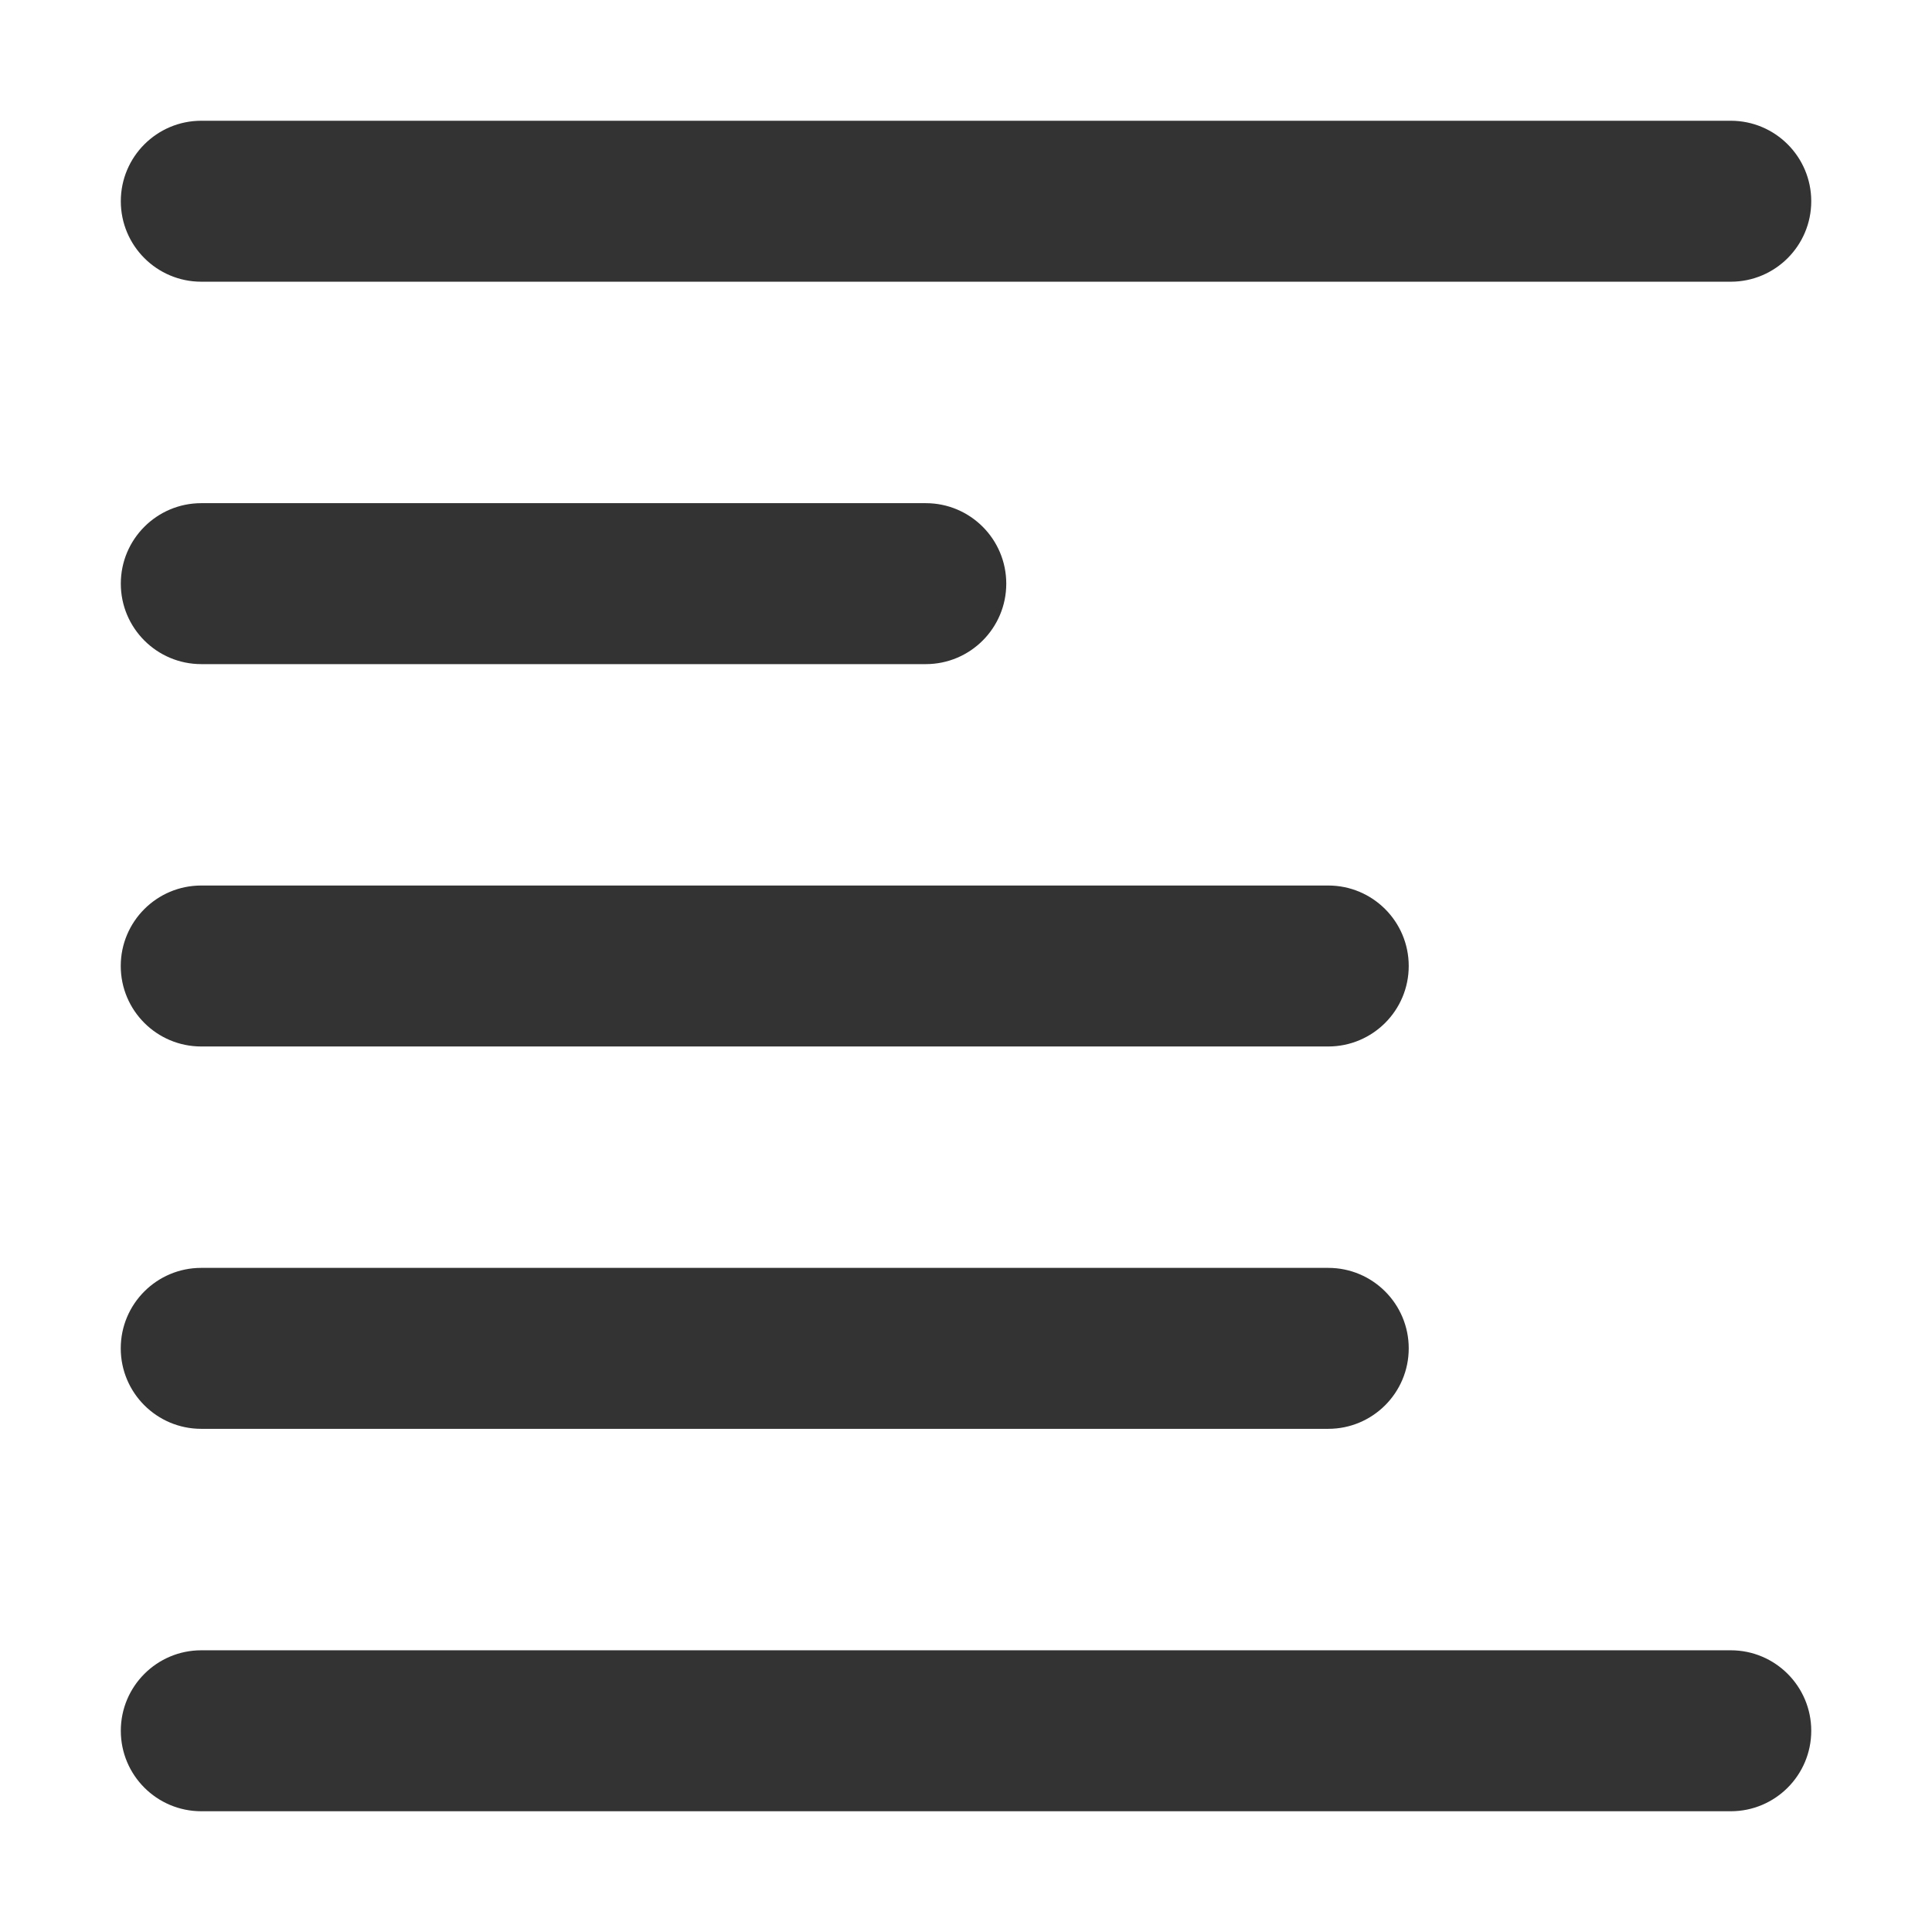
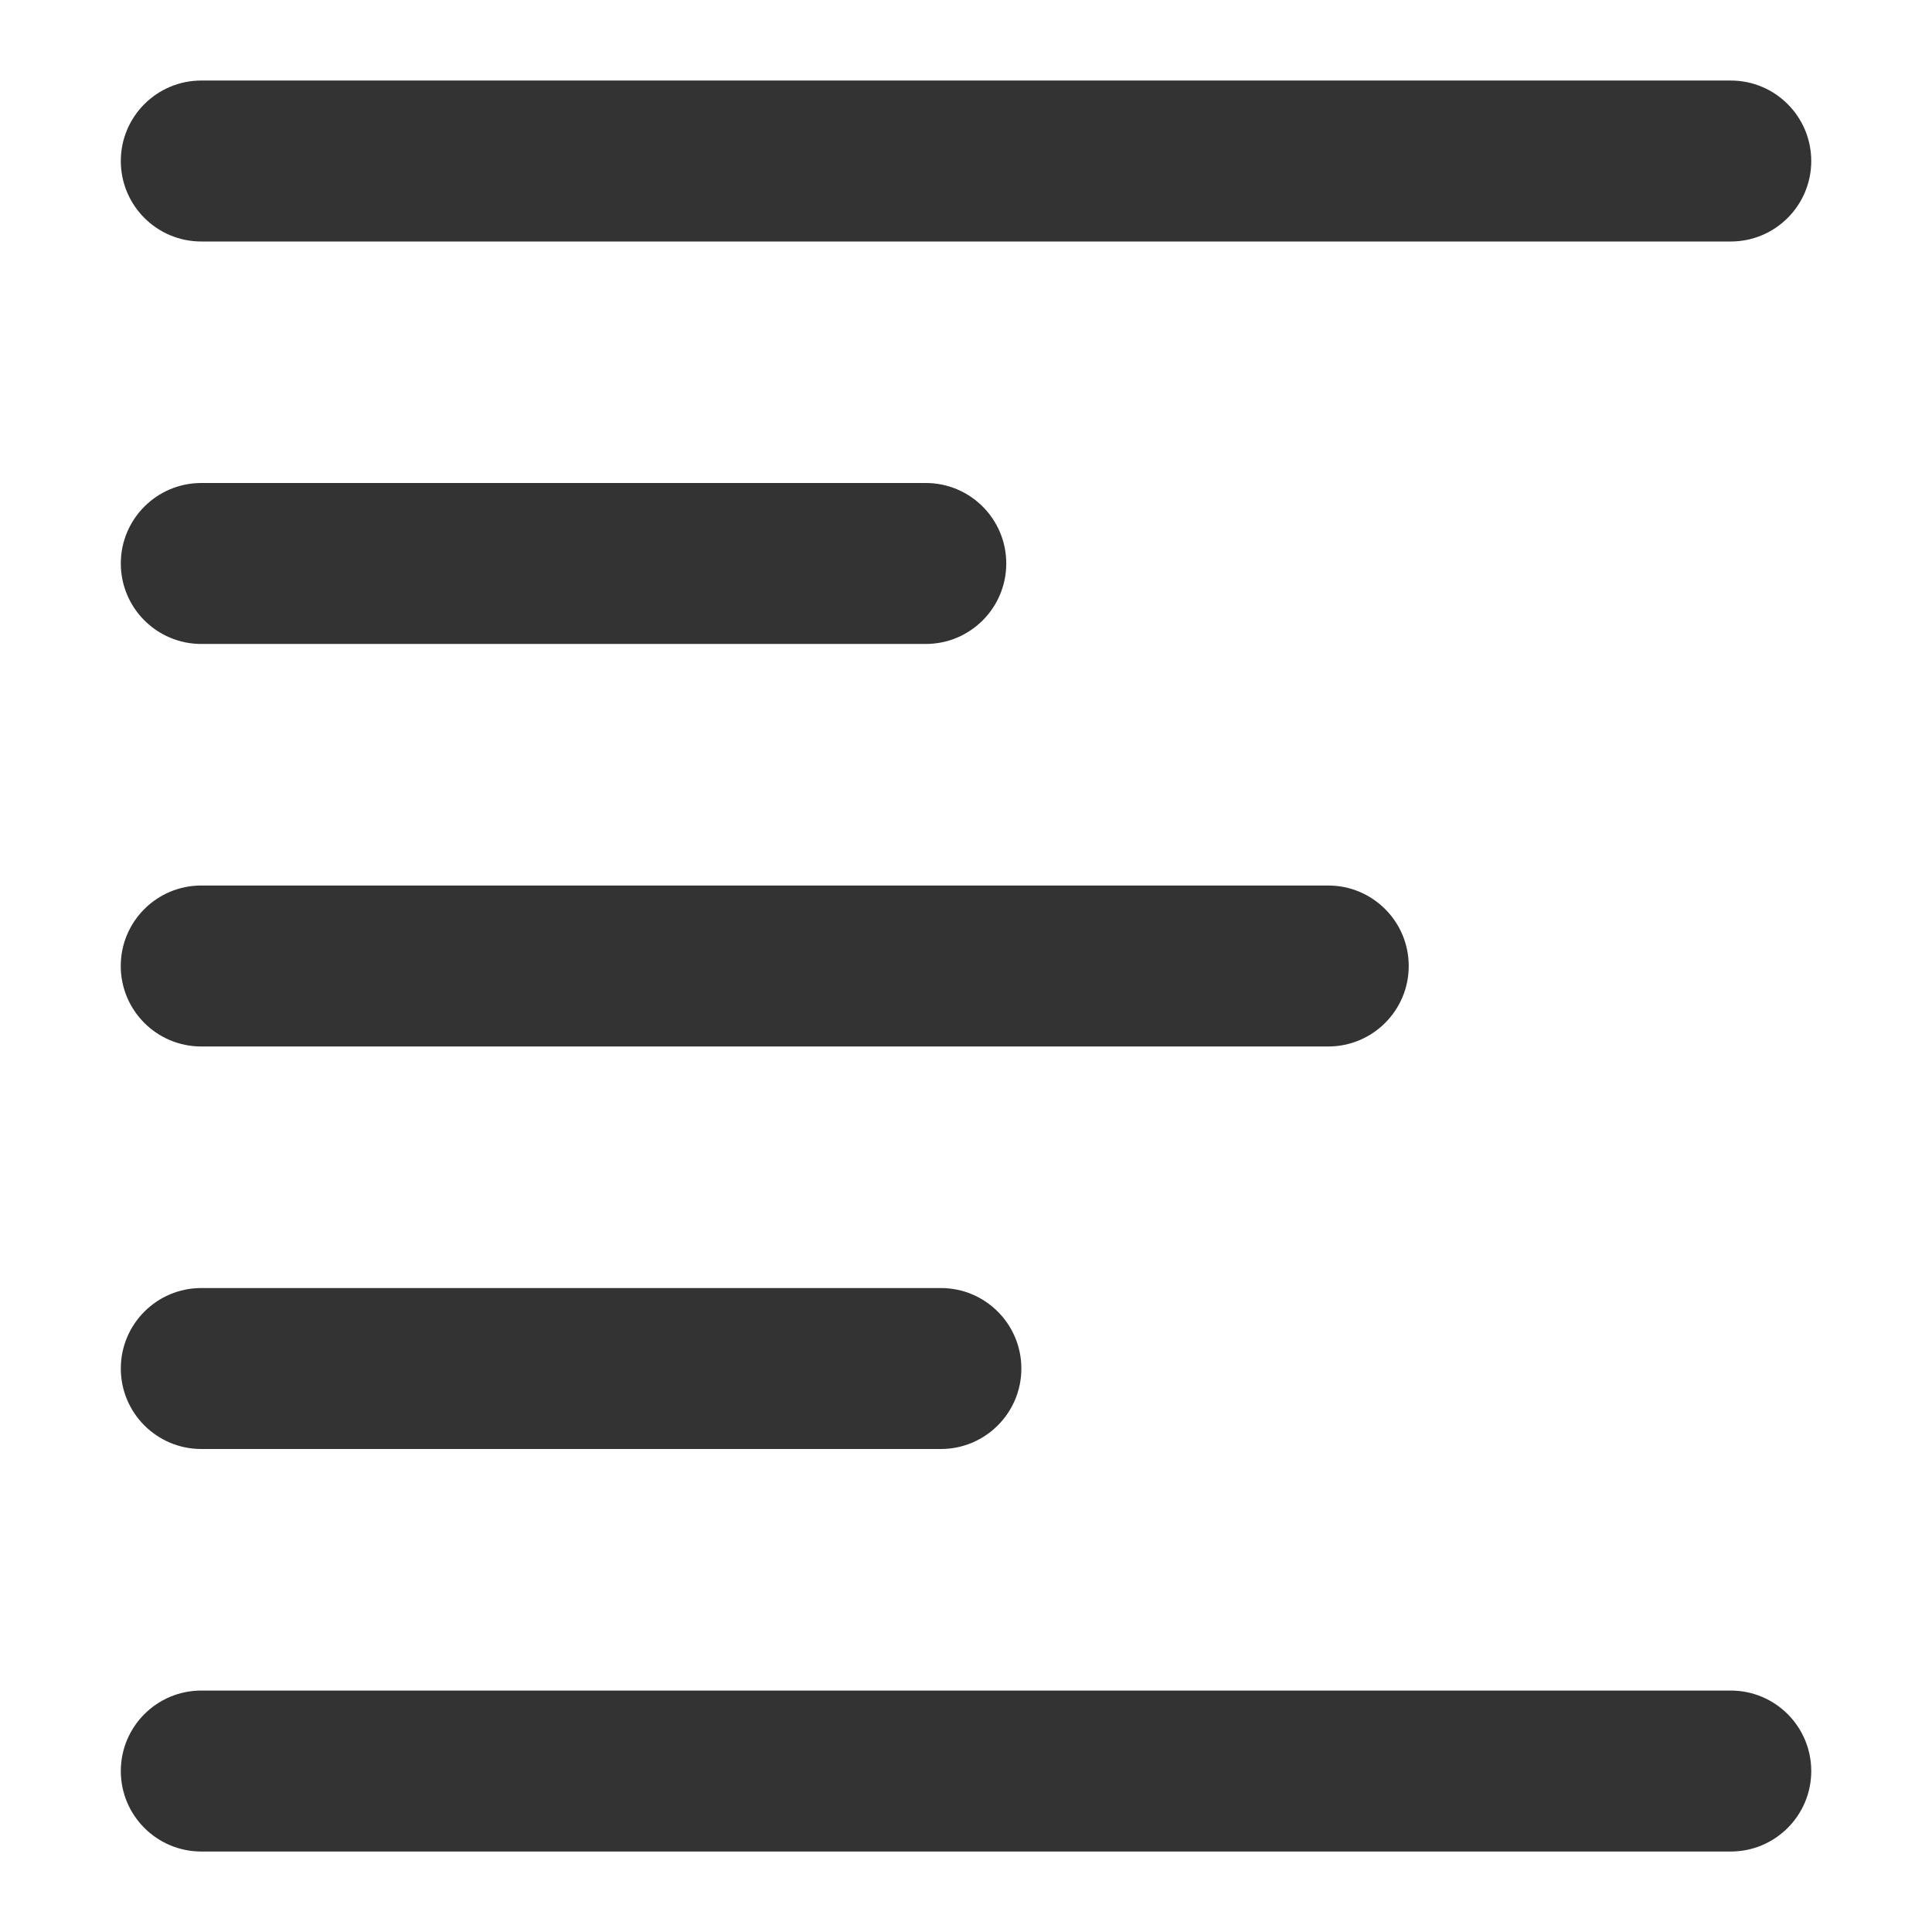
<svg xmlns="http://www.w3.org/2000/svg" version="1.1" width="32" height="32" viewBox="0 0 32 32">
-   <path fill="#333" d="M28.667 30h-25.333c-0.736 0-1.333-0.597-1.333-1.333s0.597-1.333 1.333-1.333v0h25.333c0.736 0 1.333 0.597 1.333 1.333s-0.597 1.333-1.333 1.333v0zM23.333 22.333c0-0.736-0.597-1.333-1.333-1.333v0h-18.667c-0.736 0-1.333 0.597-1.333 1.333s0.597 1.333 1.333 1.333v0h18.667c0.736 0 1.333-0.597 1.333-1.333v0zM23.333 16c0-0.736-0.597-1.333-1.333-1.333v0h-18.667c-0.736 0-1.333 0.597-1.333 1.333s0.597 1.333 1.333 1.333v0h18.667c0.736 0 1.333-0.597 1.333-1.333v0zM16.667 9.667c0-0.736-0.597-1.333-1.333-1.333v0h-12c-0.736 0-1.333 0.597-1.333 1.333s0.597 1.333 1.333 1.333v0h12c0.736 0 1.333-0.597 1.333-1.333v0zM30 3.333c0-0.736-0.597-1.333-1.333-1.333v0h-25.333c-0.736 0-1.333 0.597-1.333 1.333s0.597 1.333 1.333 1.333v0h25.333c0.736 0 1.333-0.597 1.333-1.333v0z" />
+   <path fill="#333" d="M28.667 30.667h-25.333c-0.736 0-1.333-0.597-1.333-1.333s0.597-1.333 1.333-1.333v0h25.333c0.736 0 1.333 0.597 1.333 1.333s-0.597 1.333-1.333 1.333v0zM16.917 22.667c0-0.736-0.597-1.333-1.333-1.333v0h-12.25c-0.736 0-1.333 0.597-1.333 1.333s0.597 1.333 1.333 1.333v0h12.25c0.736 0 1.333-0.597 1.333-1.333v0zM23.333 16c0-0.736-0.597-1.333-1.333-1.333v0h-18.667c-0.736 0-1.333 0.597-1.333 1.333s0.597 1.333 1.333 1.333v0h18.667c0.736 0 1.333-0.597 1.333-1.333v0zM16.667 9.333c0-0.736-0.597-1.333-1.333-1.333v0h-12c-0.736 0-1.333 0.597-1.333 1.333s0.597 1.333 1.333 1.333v0h12c0.736 0 1.333-0.597 1.333-1.333v0zM30 2.667c0-0.736-0.597-1.333-1.333-1.333v0h-25.333c-0.736 0-1.333 0.597-1.333 1.333s0.597 1.333 1.333 1.333v0h25.333c0.736 0 1.333-0.597 1.333-1.333v0z" />
</svg>
